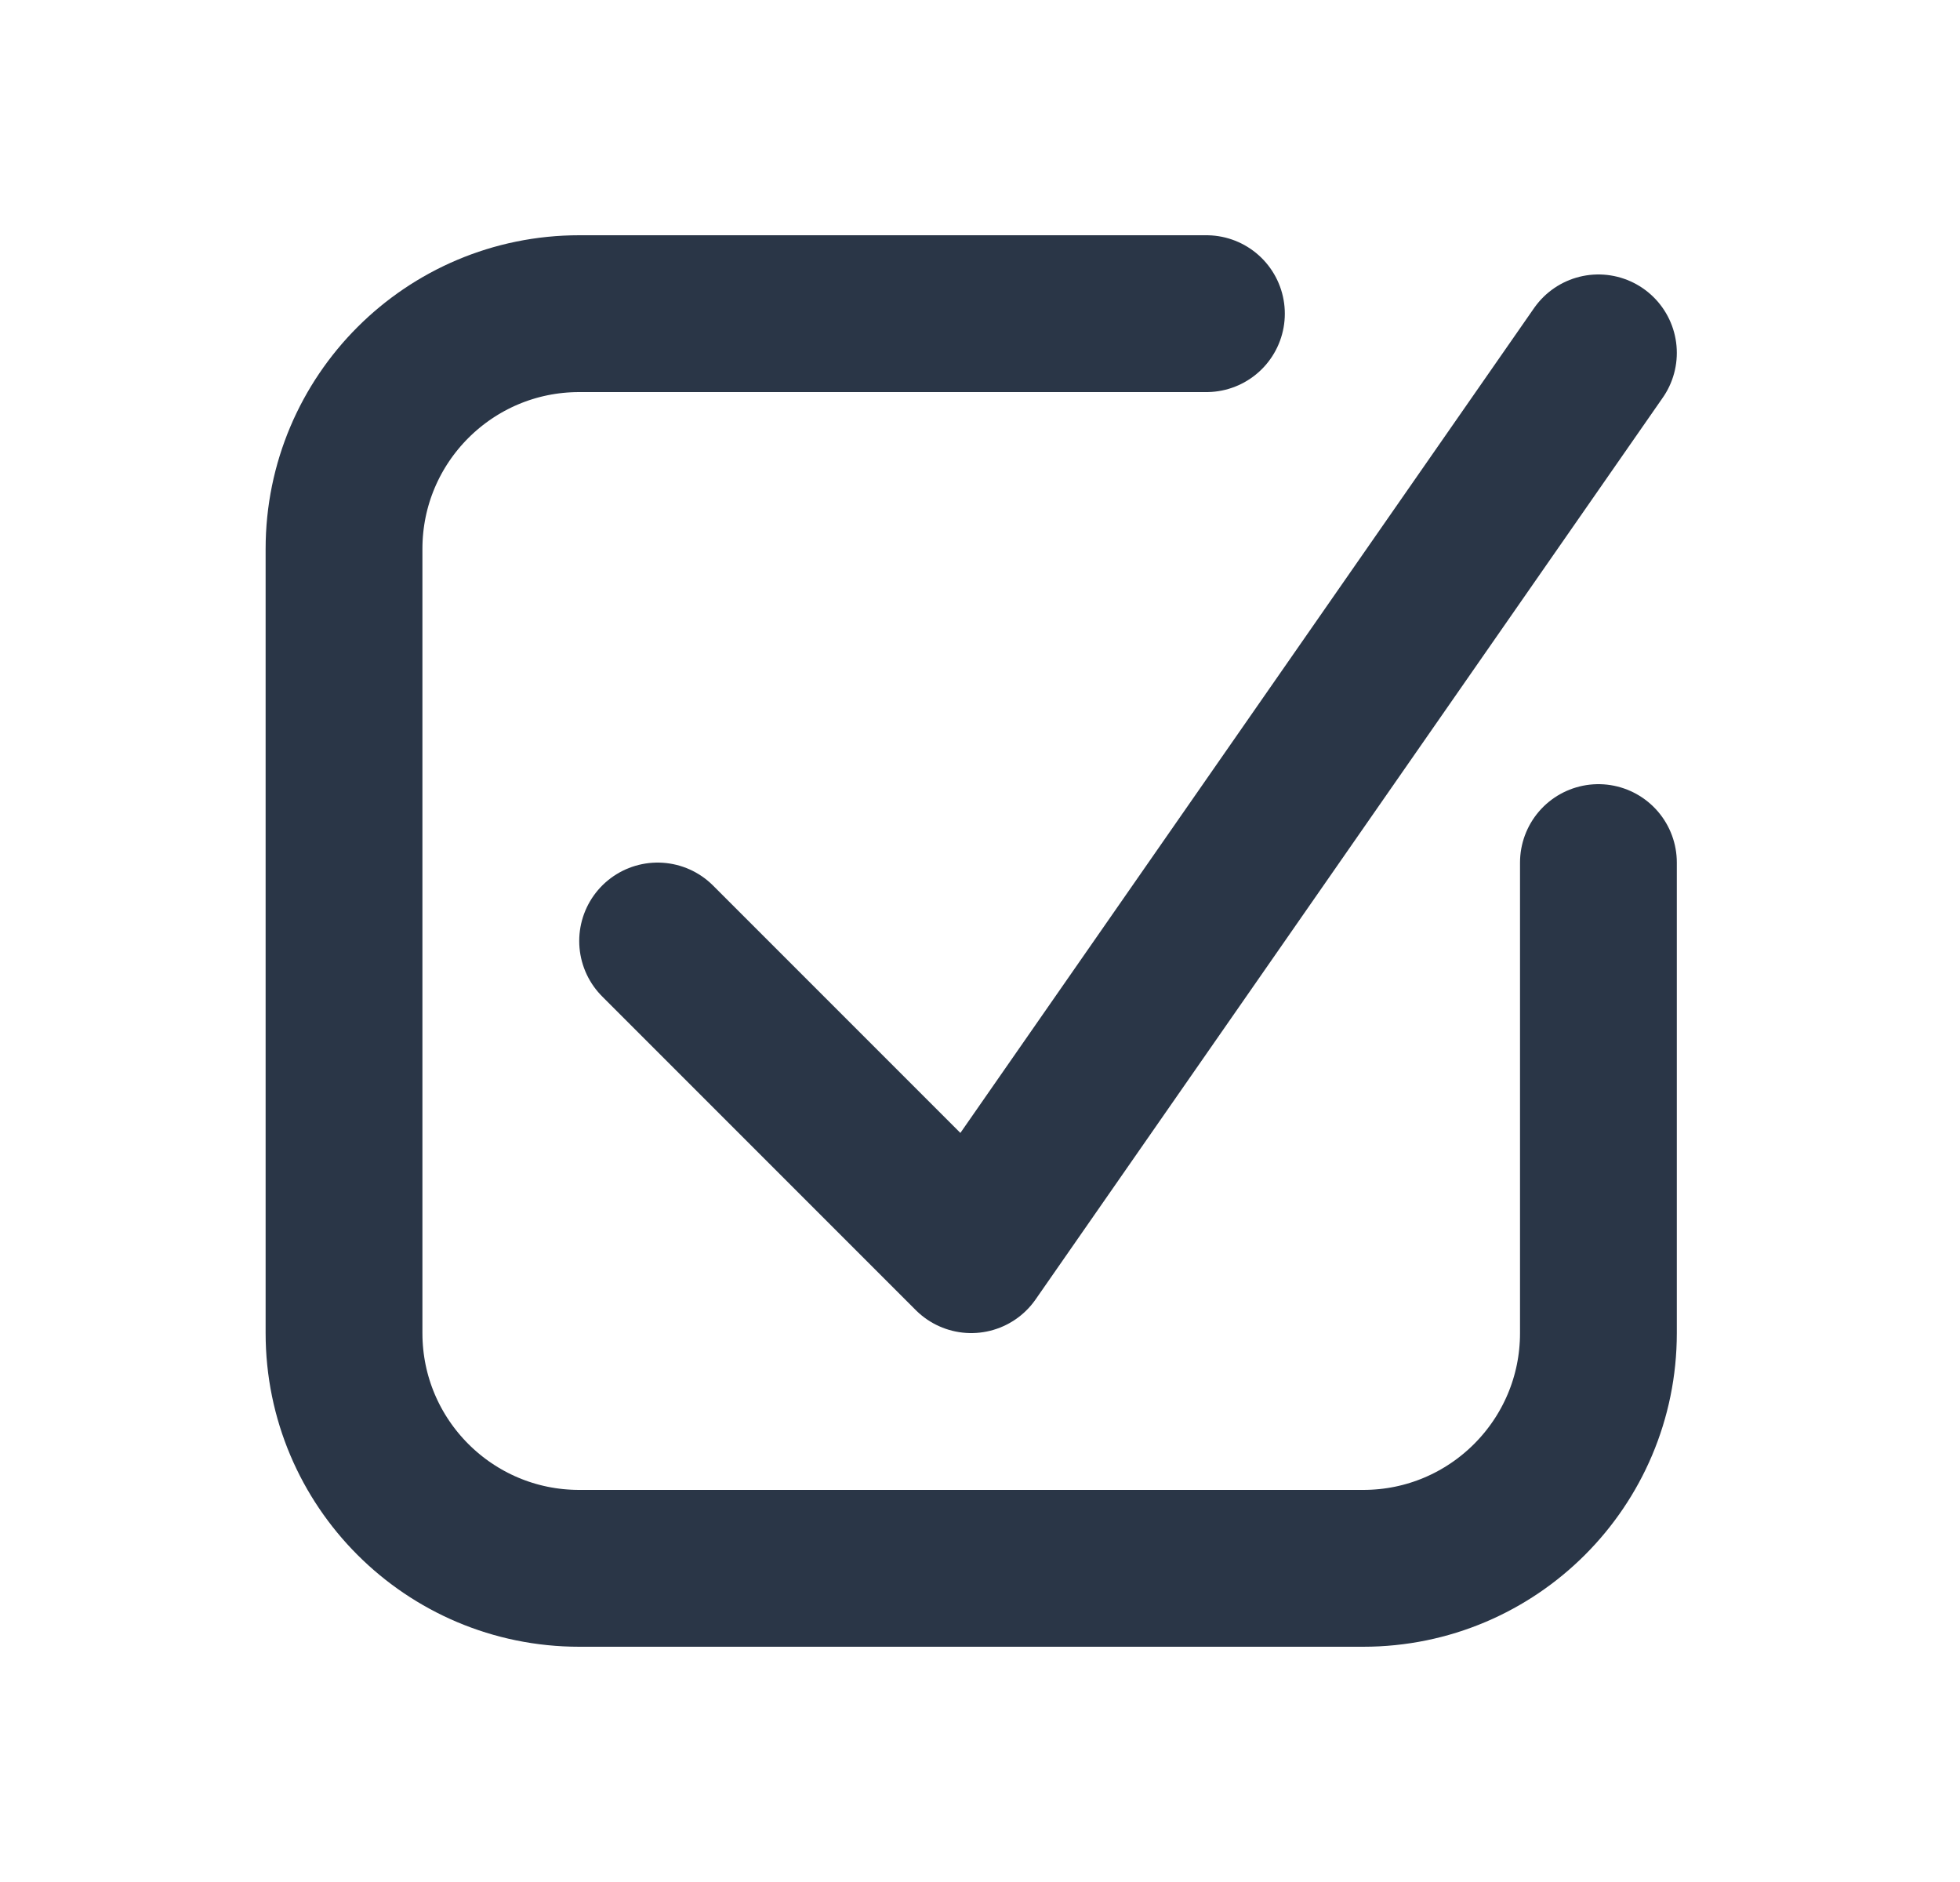
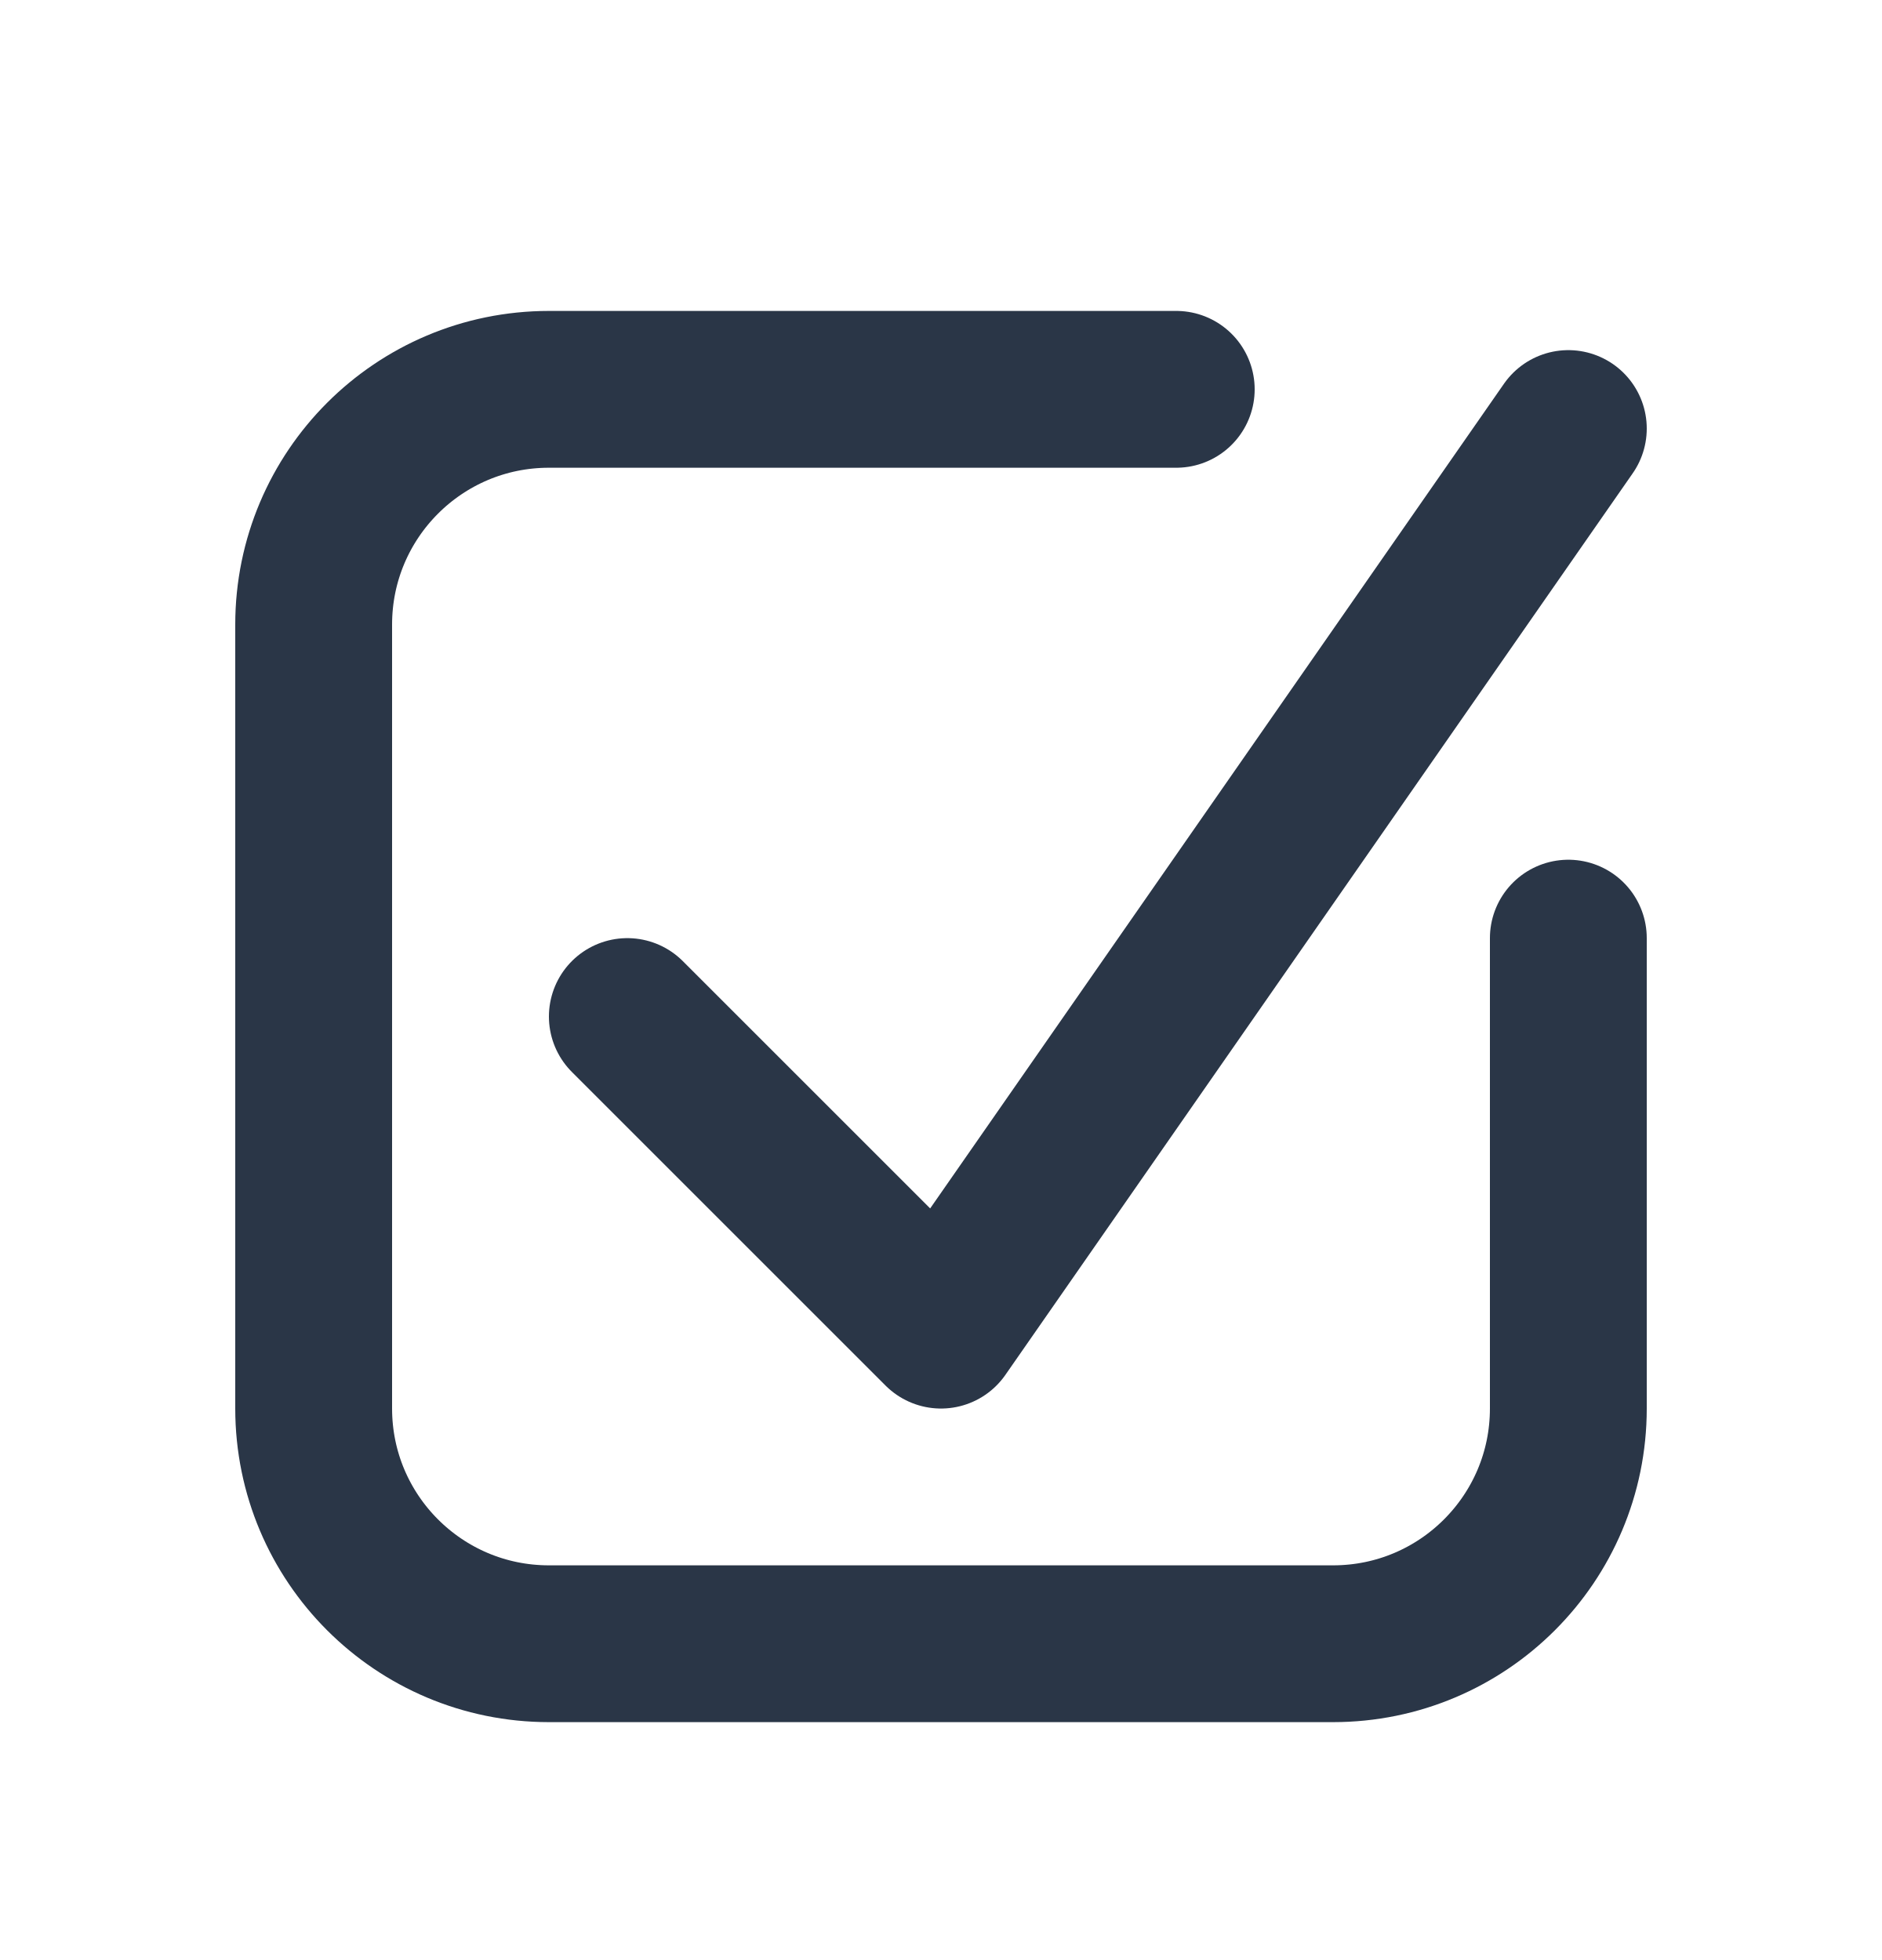
- <svg xmlns="http://www.w3.org/2000/svg" width="25" height="24" viewBox="0 0 25 24" fill="none">
-   <path d="M20.388 11V17C20.388 18.657 19.045 20 17.388 20H7.388C5.731 20 4.388 18.657 4.388 17V7C4.388 5.343 5.731 4 7.388 4H15.388" stroke="#2A3647" stroke-width="2" stroke-linecap="round" />
-   <path d="M8.388 12L12.388 16L20.388 4.5" stroke="#2A3647" stroke-width="2" stroke-linecap="round" stroke-linejoin="round" />
+ <svg xmlns="http://www.w3.org/2000/svg" width="24" height="25" viewBox="0 0 24 25" fill="none">
+   <path d="M20 11.966V17.966C20 19.623 18.657 20.966 17 20.966H7C5.343 20.966 4 19.623 4 17.966V7.966C4 6.309 5.343 4.966 7 4.966H15" stroke="#2A3647" stroke-width="2" stroke-linecap="round" />
+   <path d="M8 12.966L12 16.966L20 5.466" stroke="#2A3647" stroke-width="2" stroke-linecap="round" stroke-linejoin="round" />
</svg>
